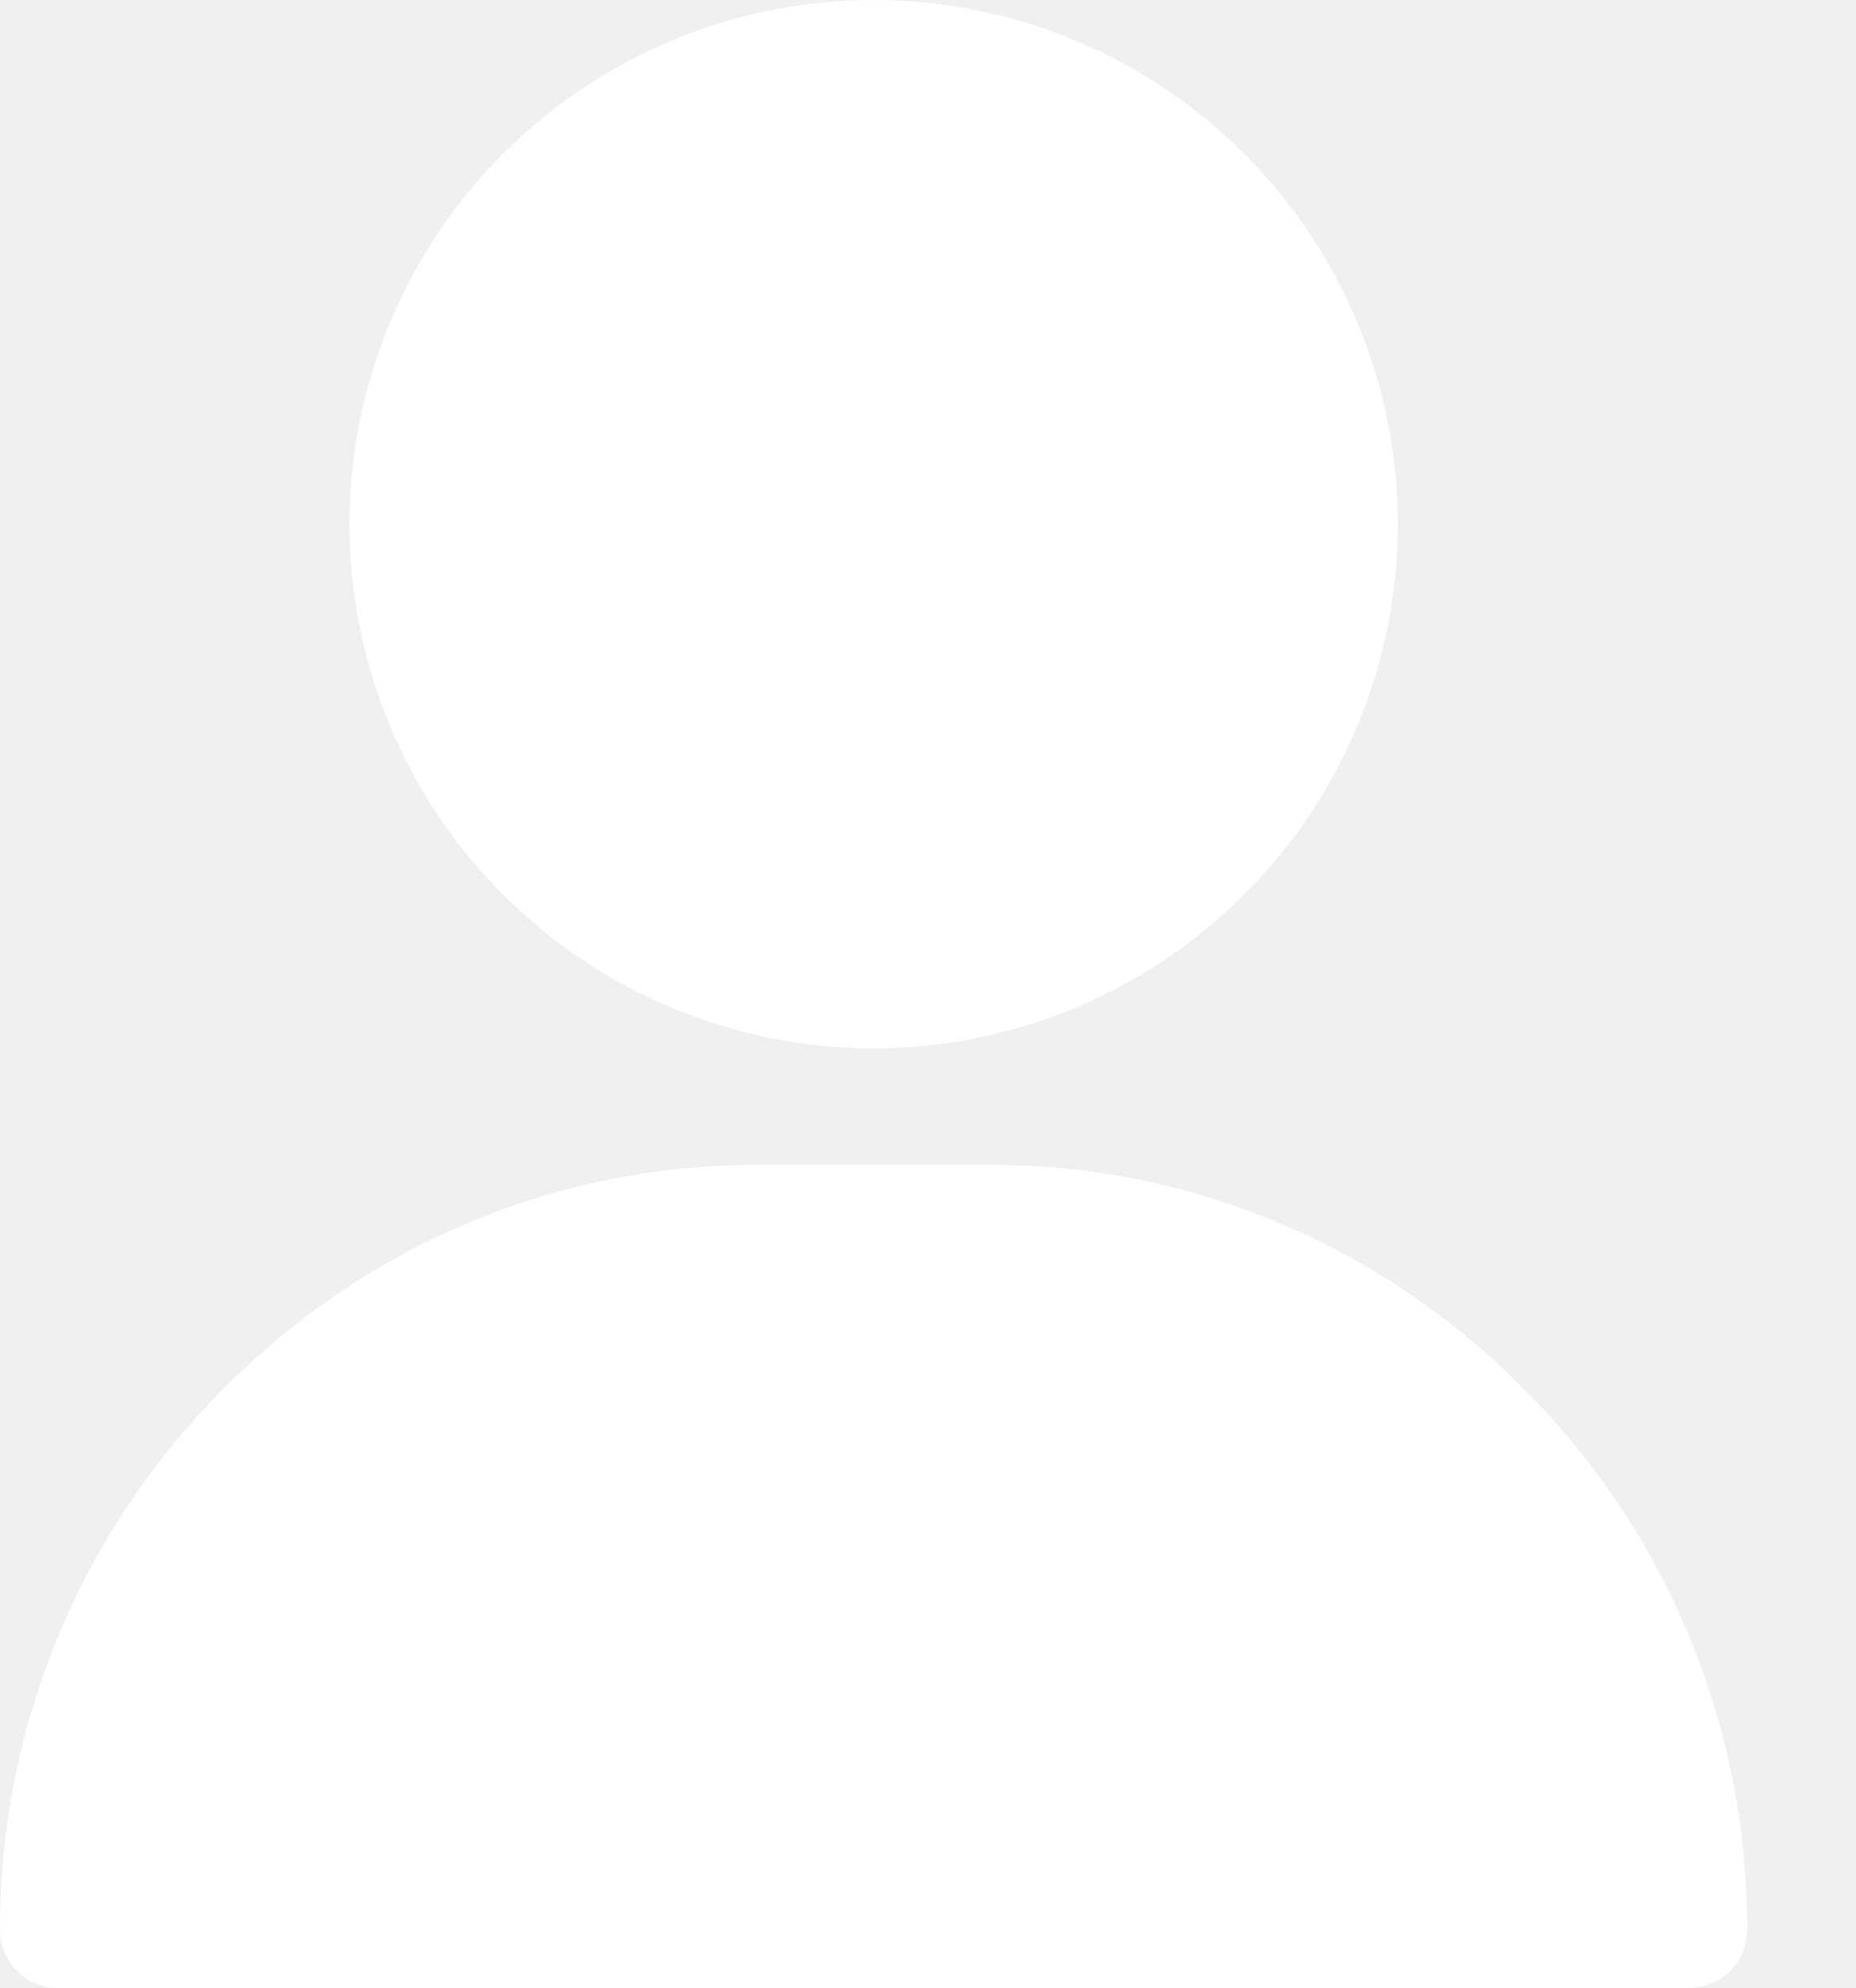
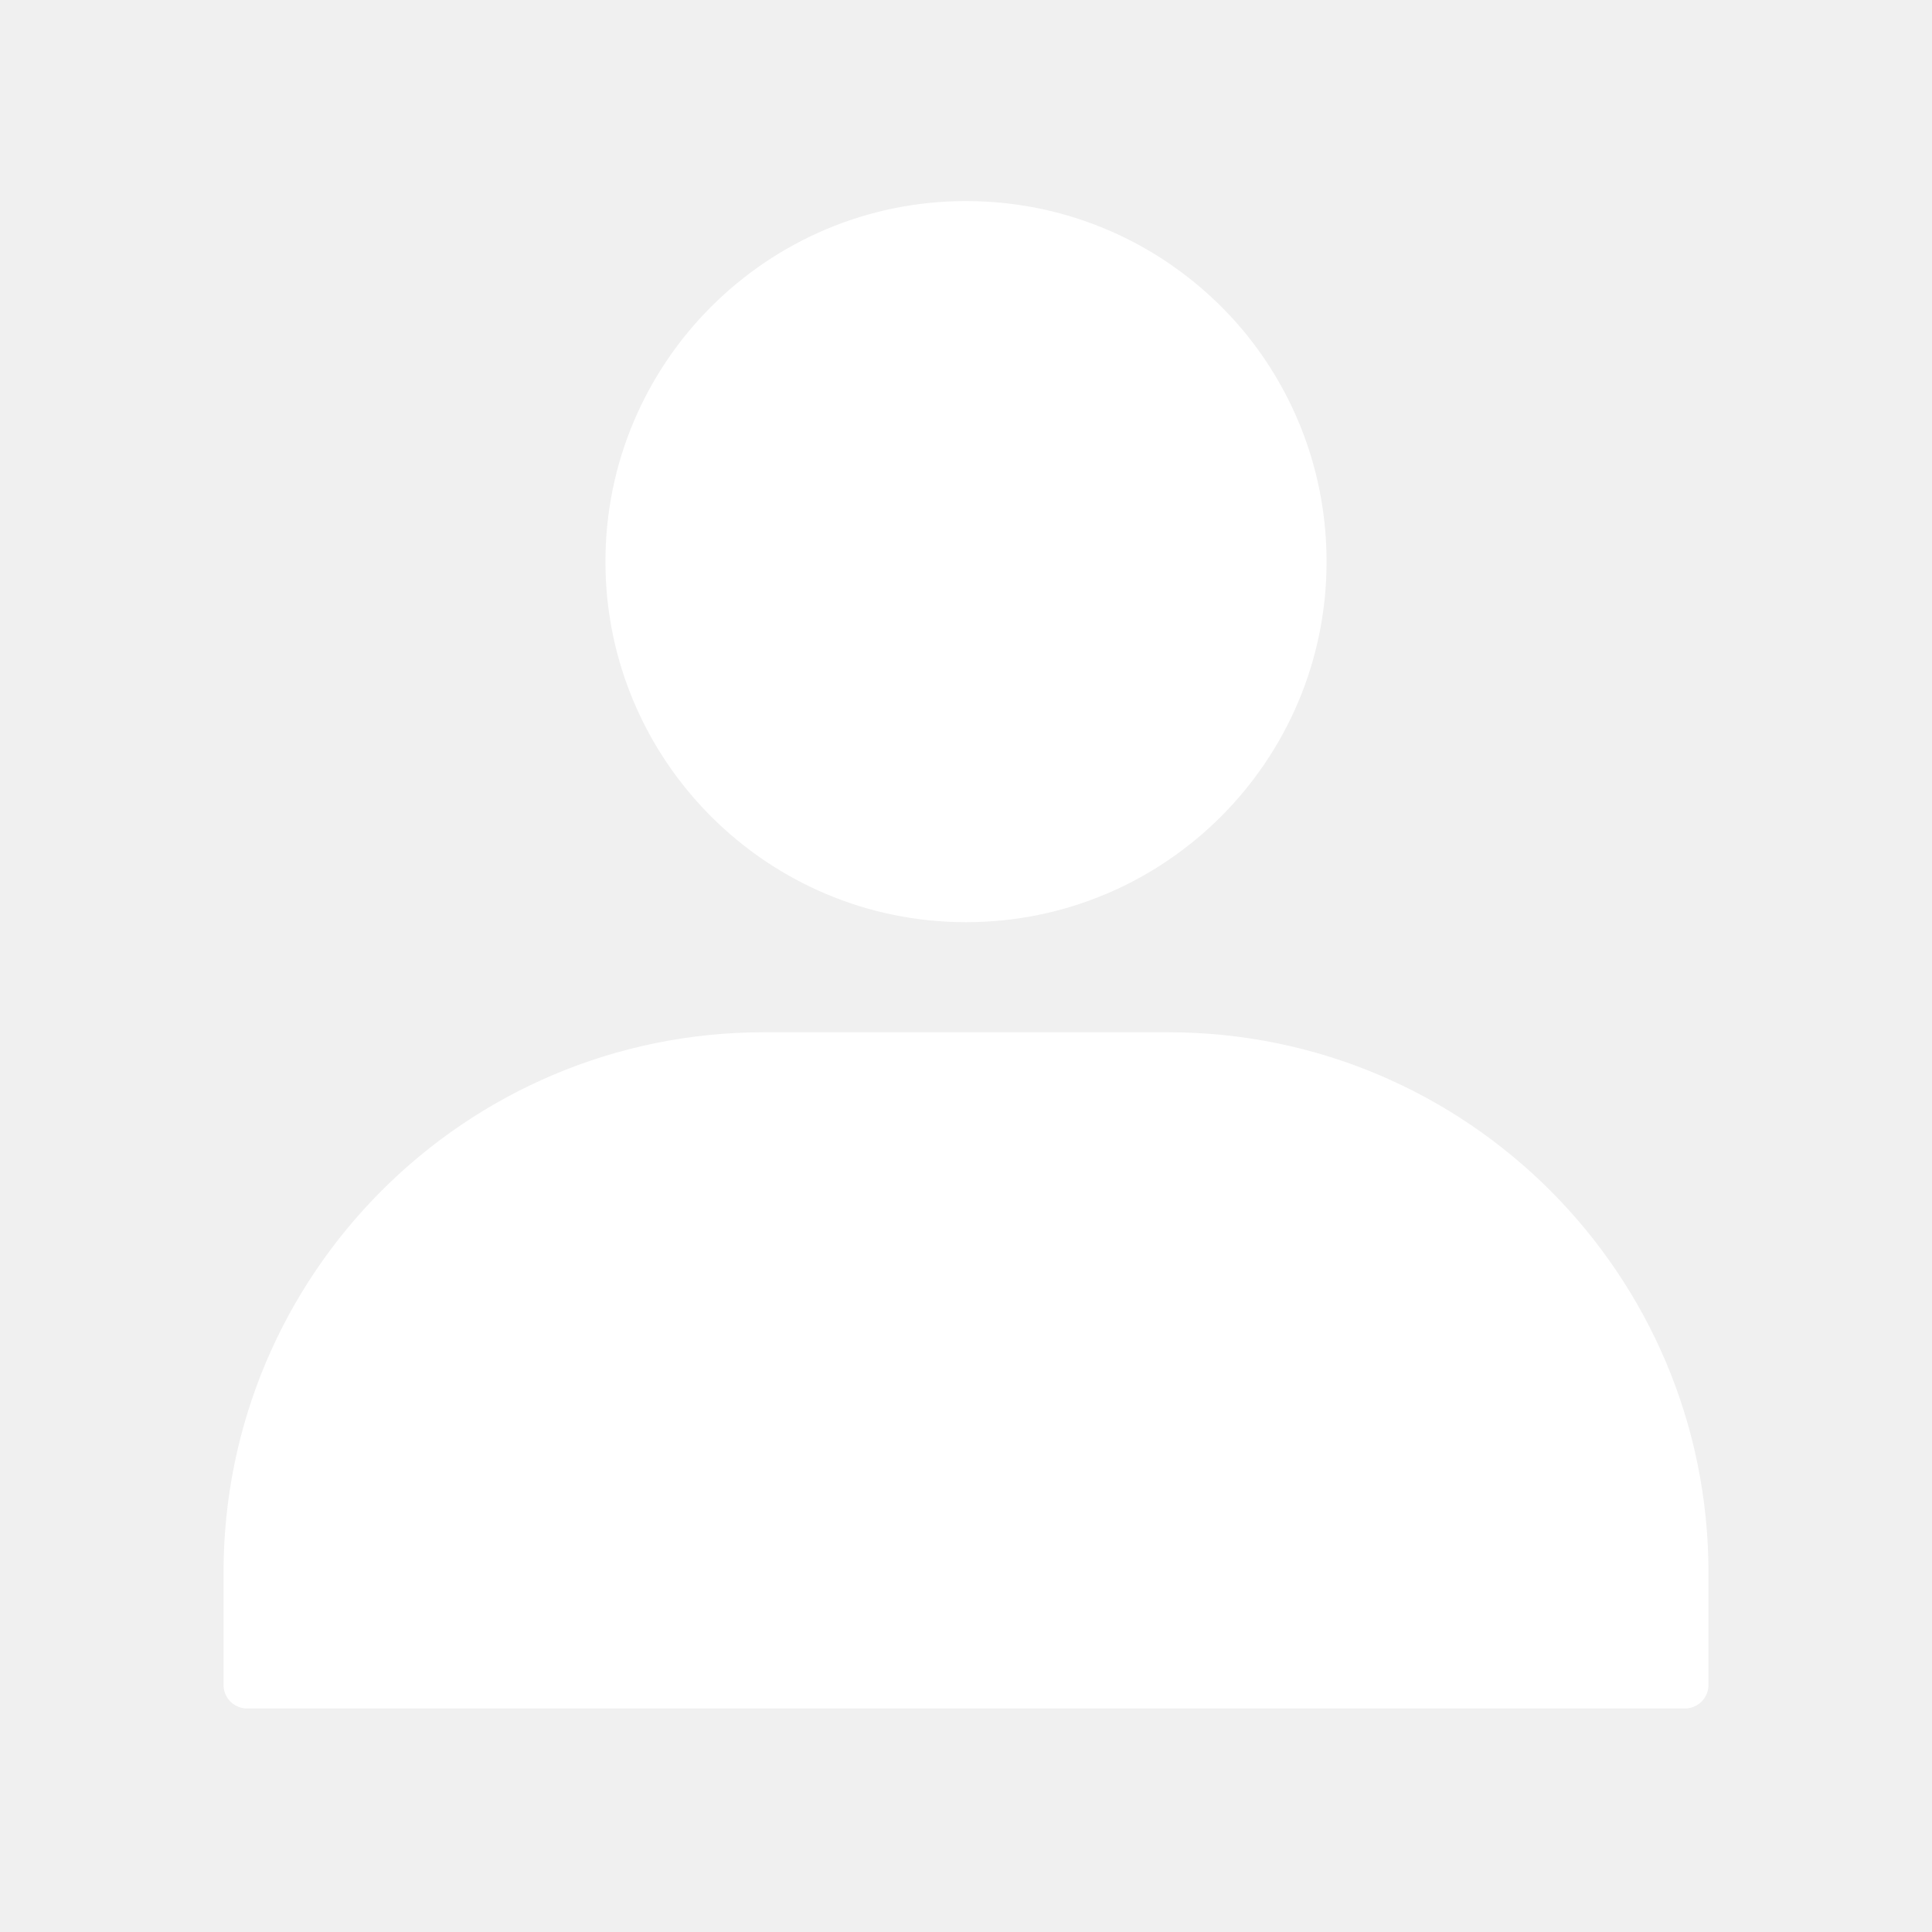
- <svg xmlns="http://www.w3.org/2000/svg" width="14" height="15" viewBox="0 0 14 15" fill="none">
-   <path d="M0.439 15C0.323 15 0.211 14.954 0.129 14.871C0.046 14.789 -0 14.677 -0 14.56C-0.002 13.037 0.598 11.575 1.671 10.494C2.754 9.395 4.189 8.789 5.713 8.789H7.471C8.994 8.789 10.43 9.395 11.512 10.494C12.585 11.575 13.186 13.037 13.183 14.56C13.183 14.677 13.137 14.789 13.055 14.871C12.972 14.954 12.861 15 12.744 15H0.439ZM2.637 3.955C2.638 2.906 3.055 1.901 3.796 1.16C4.538 0.418 5.543 0.001 6.592 0C7.64 0.001 8.646 0.418 9.387 1.16C10.129 1.901 10.546 2.906 10.547 3.955C10.546 5.004 10.129 6.009 9.387 6.75C8.646 7.492 7.64 7.909 6.592 7.91C5.543 7.909 4.538 7.492 3.796 6.75C3.055 6.009 2.638 5.004 2.637 3.955H2.637Z" fill="white" />
+ <svg xmlns="http://www.w3.org/2000/svg" width="430" height="430" fill="none" viewBox="0 0 430 430">
+   <path fill="#fff" d="M55 350c0-63.513 51.487-115 115-115h90c63.513 0 115 51.487 115 115v25H55z" />
+   <path fill="#fff" d="M170 235c-63.513 0-115 51.487-115 115v25h55v-25c0-63.513 51.487-115 115-115z" opacity=".5" style="mix-blend-mode:multiply" />
+   <path fill="#fff" d="M272.496 76.733C283.423 89.78 290 106.648 290 125c0 41.478-33.628 75-75 75s-75-33.628-75-75 33.628-75 75-75c23.126 0 43.706 10.396 57.496 26.733" />
+   <path fill="#fff" d="M265.319 180.618A74.9 74.9 0 0 1 240 185c-41.372 0-75-33.628-75-75 0-22.046 9.548-41.892 24.728-55.623C160.762 64.766 140 92.492 140 125c0 41.372 33.628 75 75 75 19.349 0 37.005-7.333 50.319-19.382" opacity=".5" style="mix-blend-mode:multiply" />
+   <path stroke="#fff" stroke-linejoin="round" stroke-width="10.5" d="M55 350c0-63.513 51.487-115 115-115h90c63.513 0 115 51.487 115 115v25H55z" />
+   <path stroke="#fff" stroke-linecap="round" stroke-linejoin="round" stroke-miterlimit="27.88" stroke-width="10.5" d="M272.496 76.733C283.423 89.78 290 106.648 290 125c0 41.478-33.628 75-75 75s-75-33.628-75-75 33.628-75 75-75c23.126 0 43.706 10.396 57.496 26.733" />
</svg>
